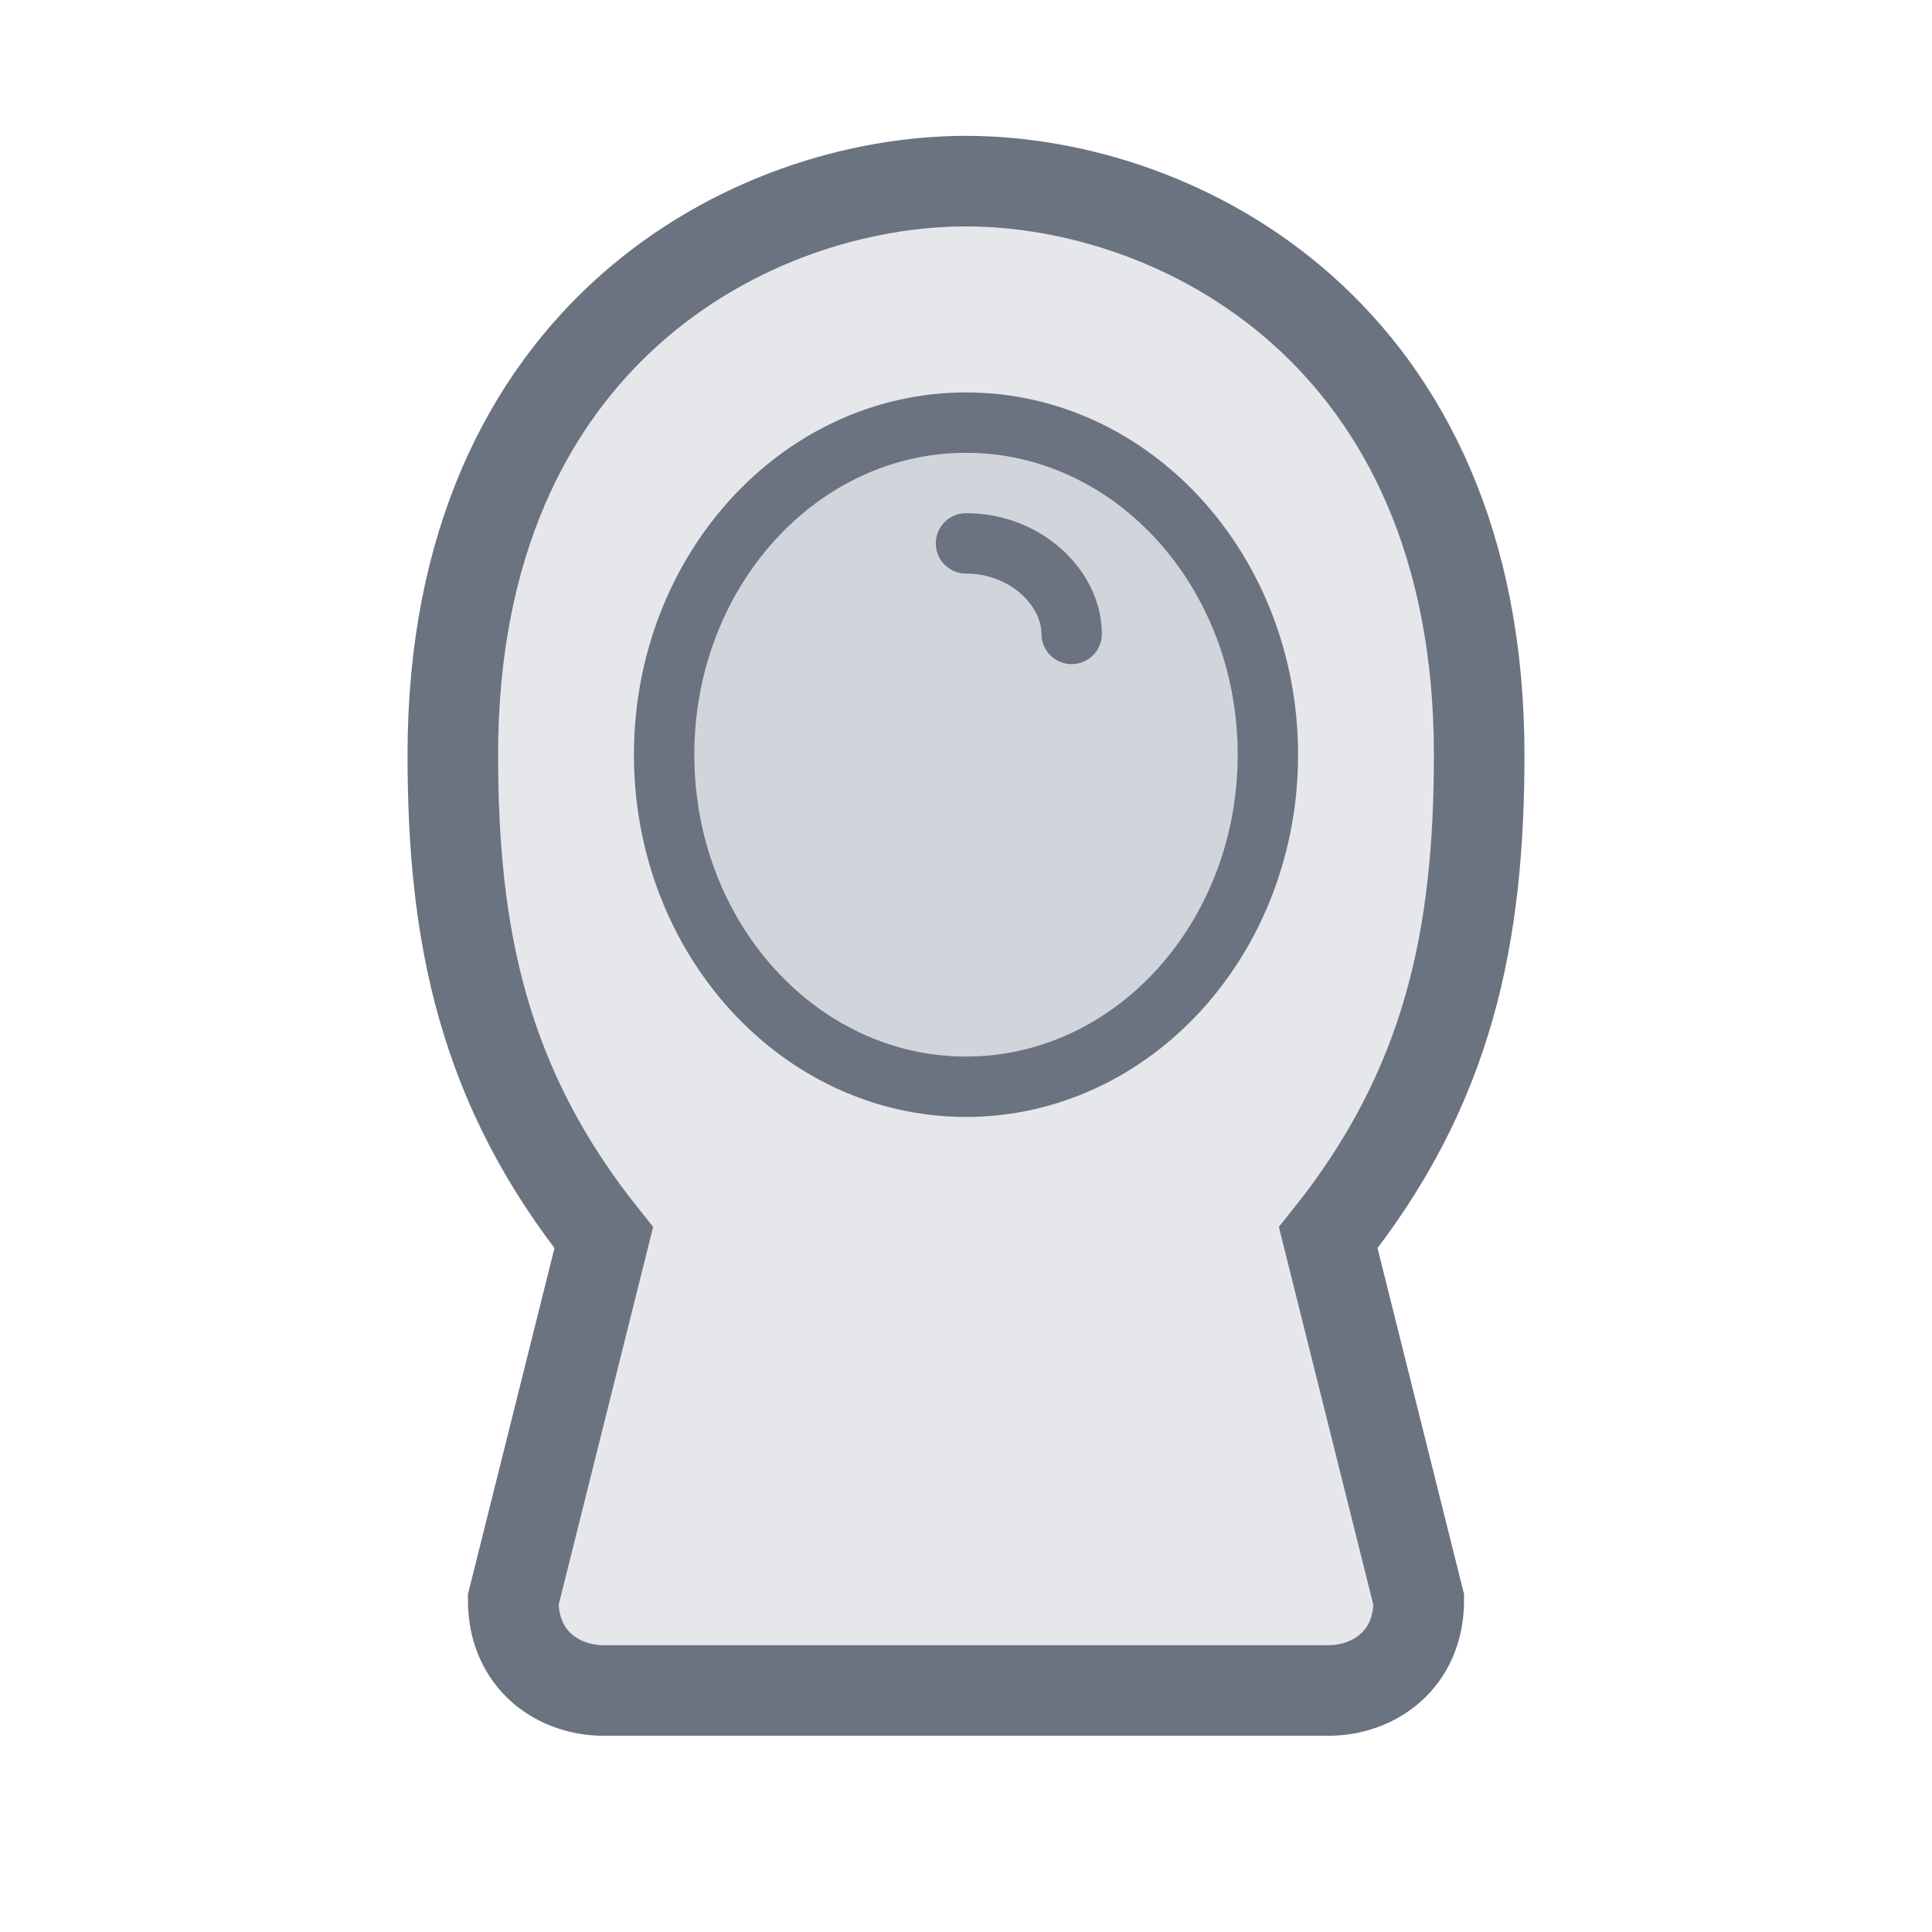
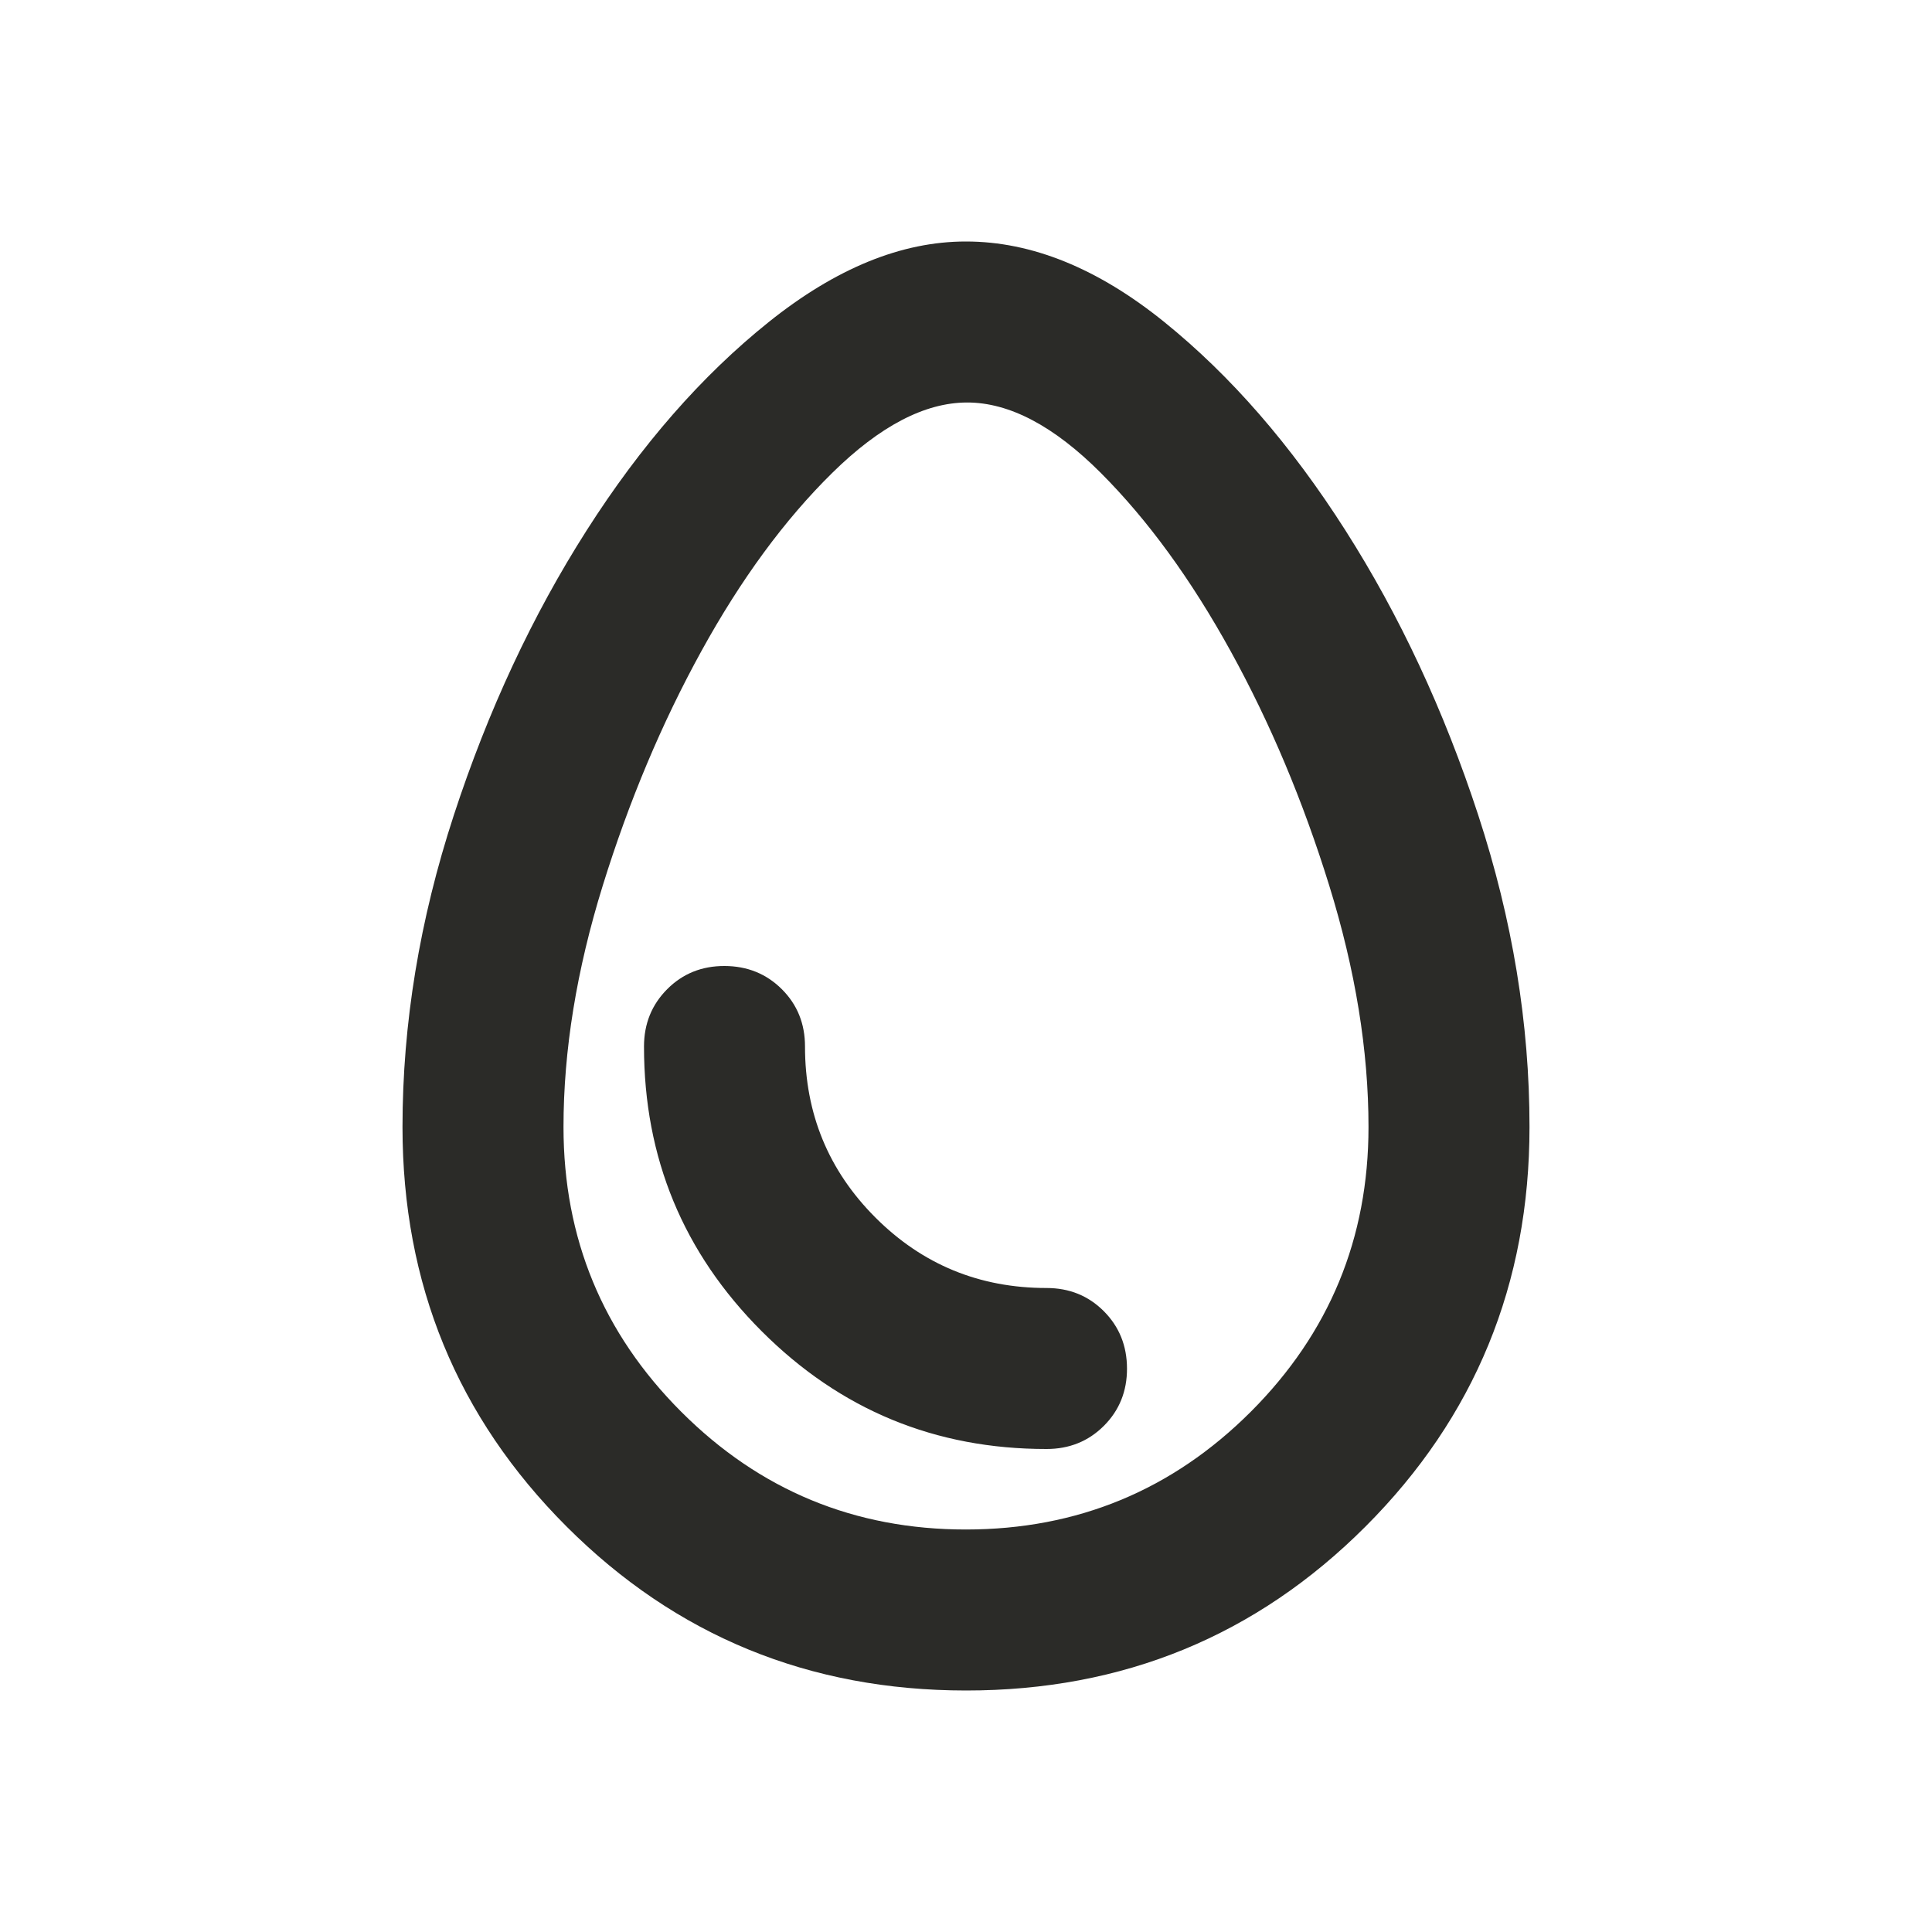
- <svg xmlns="http://www.w3.org/2000/svg" viewBox="0 0 128 128">
-   <path class="nest" d="M64 12C50 12 30 22 30 50c0 12 2 22 10 32l-6 24c0 4 3 6 6 6h48c3 0 6-2 6-6l-6-24c8-10 10-20 10-32 0-28-20-38-34-38Z" />
-   <ellipse class="egg" cx="64" cy="50" rx="20" ry="22" />
-   <path class="shine" d="M64 36c4 0 7 3 7 6" stroke-linecap="round" />
+ <svg xmlns="http://www.w3.org/2000/svg" viewBox="0 0 24 24">
+   <g class="egg" fill="currentColor">
+     <path d="M7.038 18.963Q5 16.925 5 14q0-1.925.638-3.875t1.65-3.537T9.55 4T12 3q1.225 0 2.463 1t2.25 2.588t1.65 3.537T19 14q0 2.925-2.037 4.963T12 21t-4.962-2.037m8.5-1.426Q17 16.075 17 14q0-1.425-.488-3t-1.225-2.912t-1.612-2.213T12.013 5t-1.675.875t-1.625 2.213T7.488 11T7 14q0 2.075 1.463 3.538T12 19t3.538-1.463M13 18q.425 0 .713-.288T14 17t-.288-.712T13 16q-1.25 0-2.125-.875T10 13q0-.425-.288-.712T9 12t-.712.288T8 13q0 2.075 1.463 3.538T13 18m-1-6" />
+   </g>
  <style>
-     .nest { fill: #e5e7eb; stroke: #6b7280; stroke-width: 6; }
-     .egg { fill: #d1d5db; stroke: #6b7280; stroke-width: 4; }
-     .shine { stroke: #6b7280; stroke-width: 4; fill: none; }
+     .egg { color: #2b2b28; }
    @media (prefers-color-scheme: dark) {
-       .nest { fill: #374151; stroke: #9ca3af; }
-       .egg { fill: #4b5563; stroke: #9ca3af; }
-       .shine { stroke: #9ca3af; }
+       .egg { color: #9a9a94; }
    }
  </style>
</svg>
